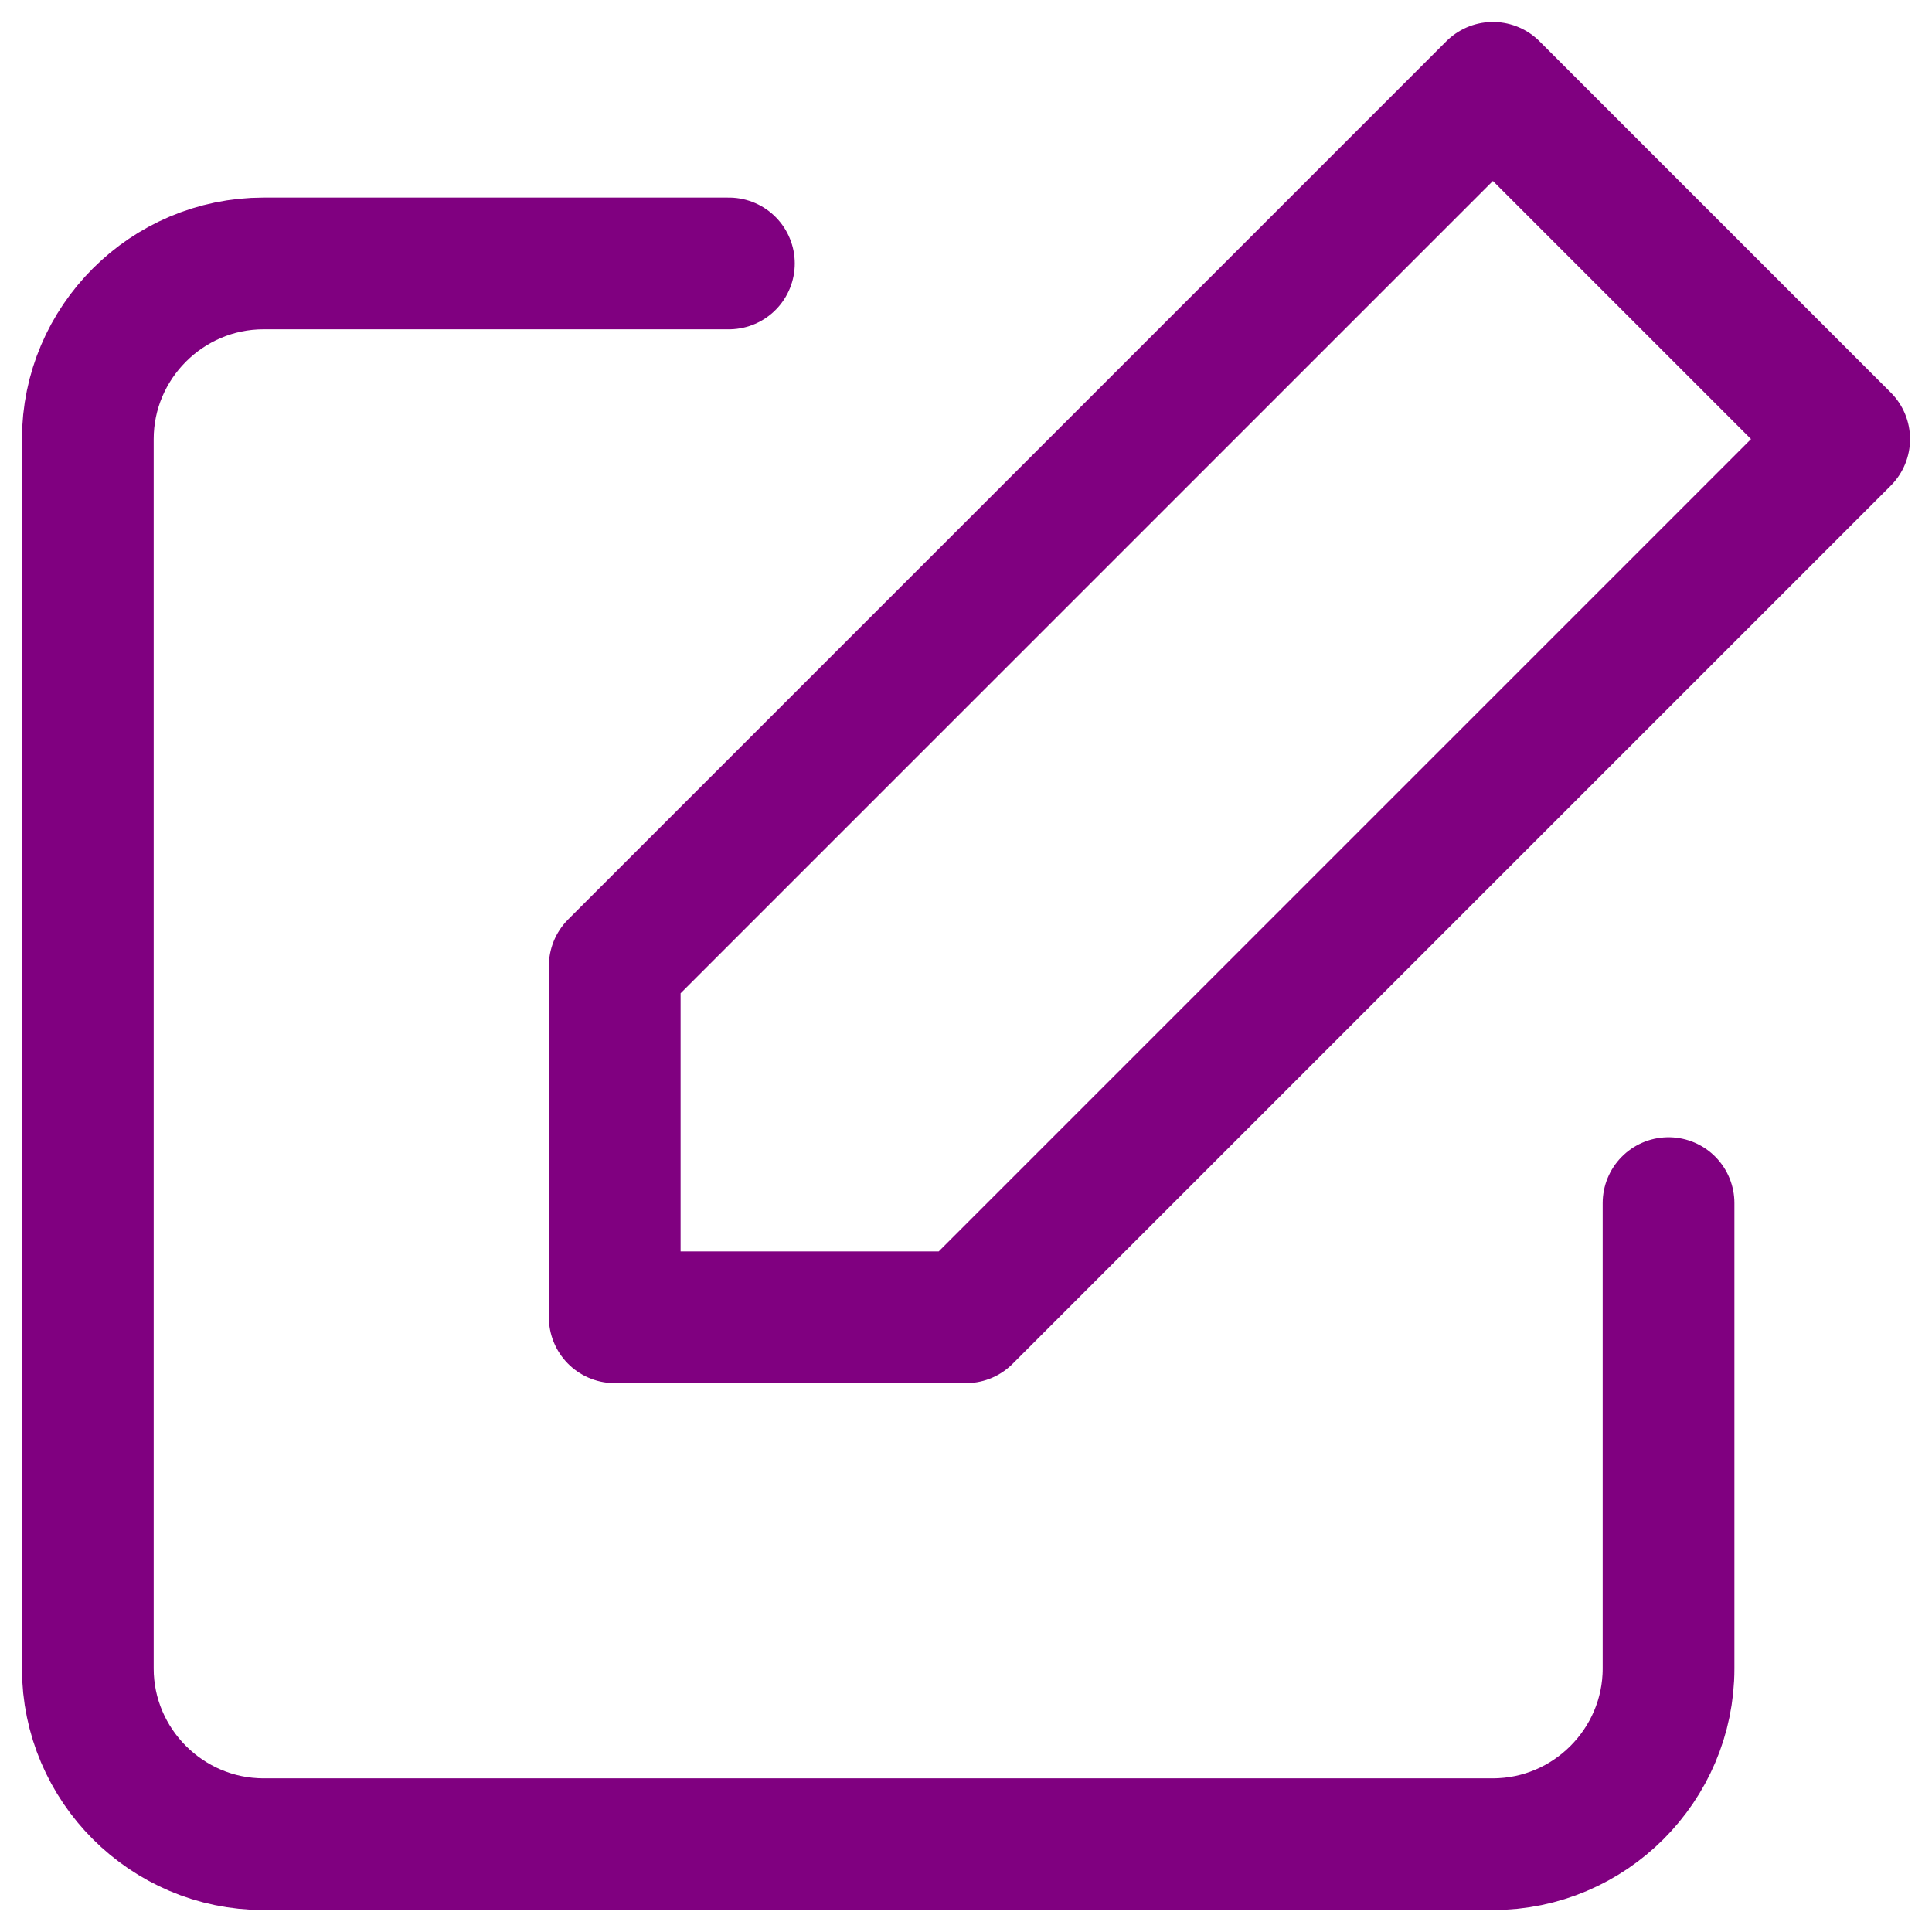
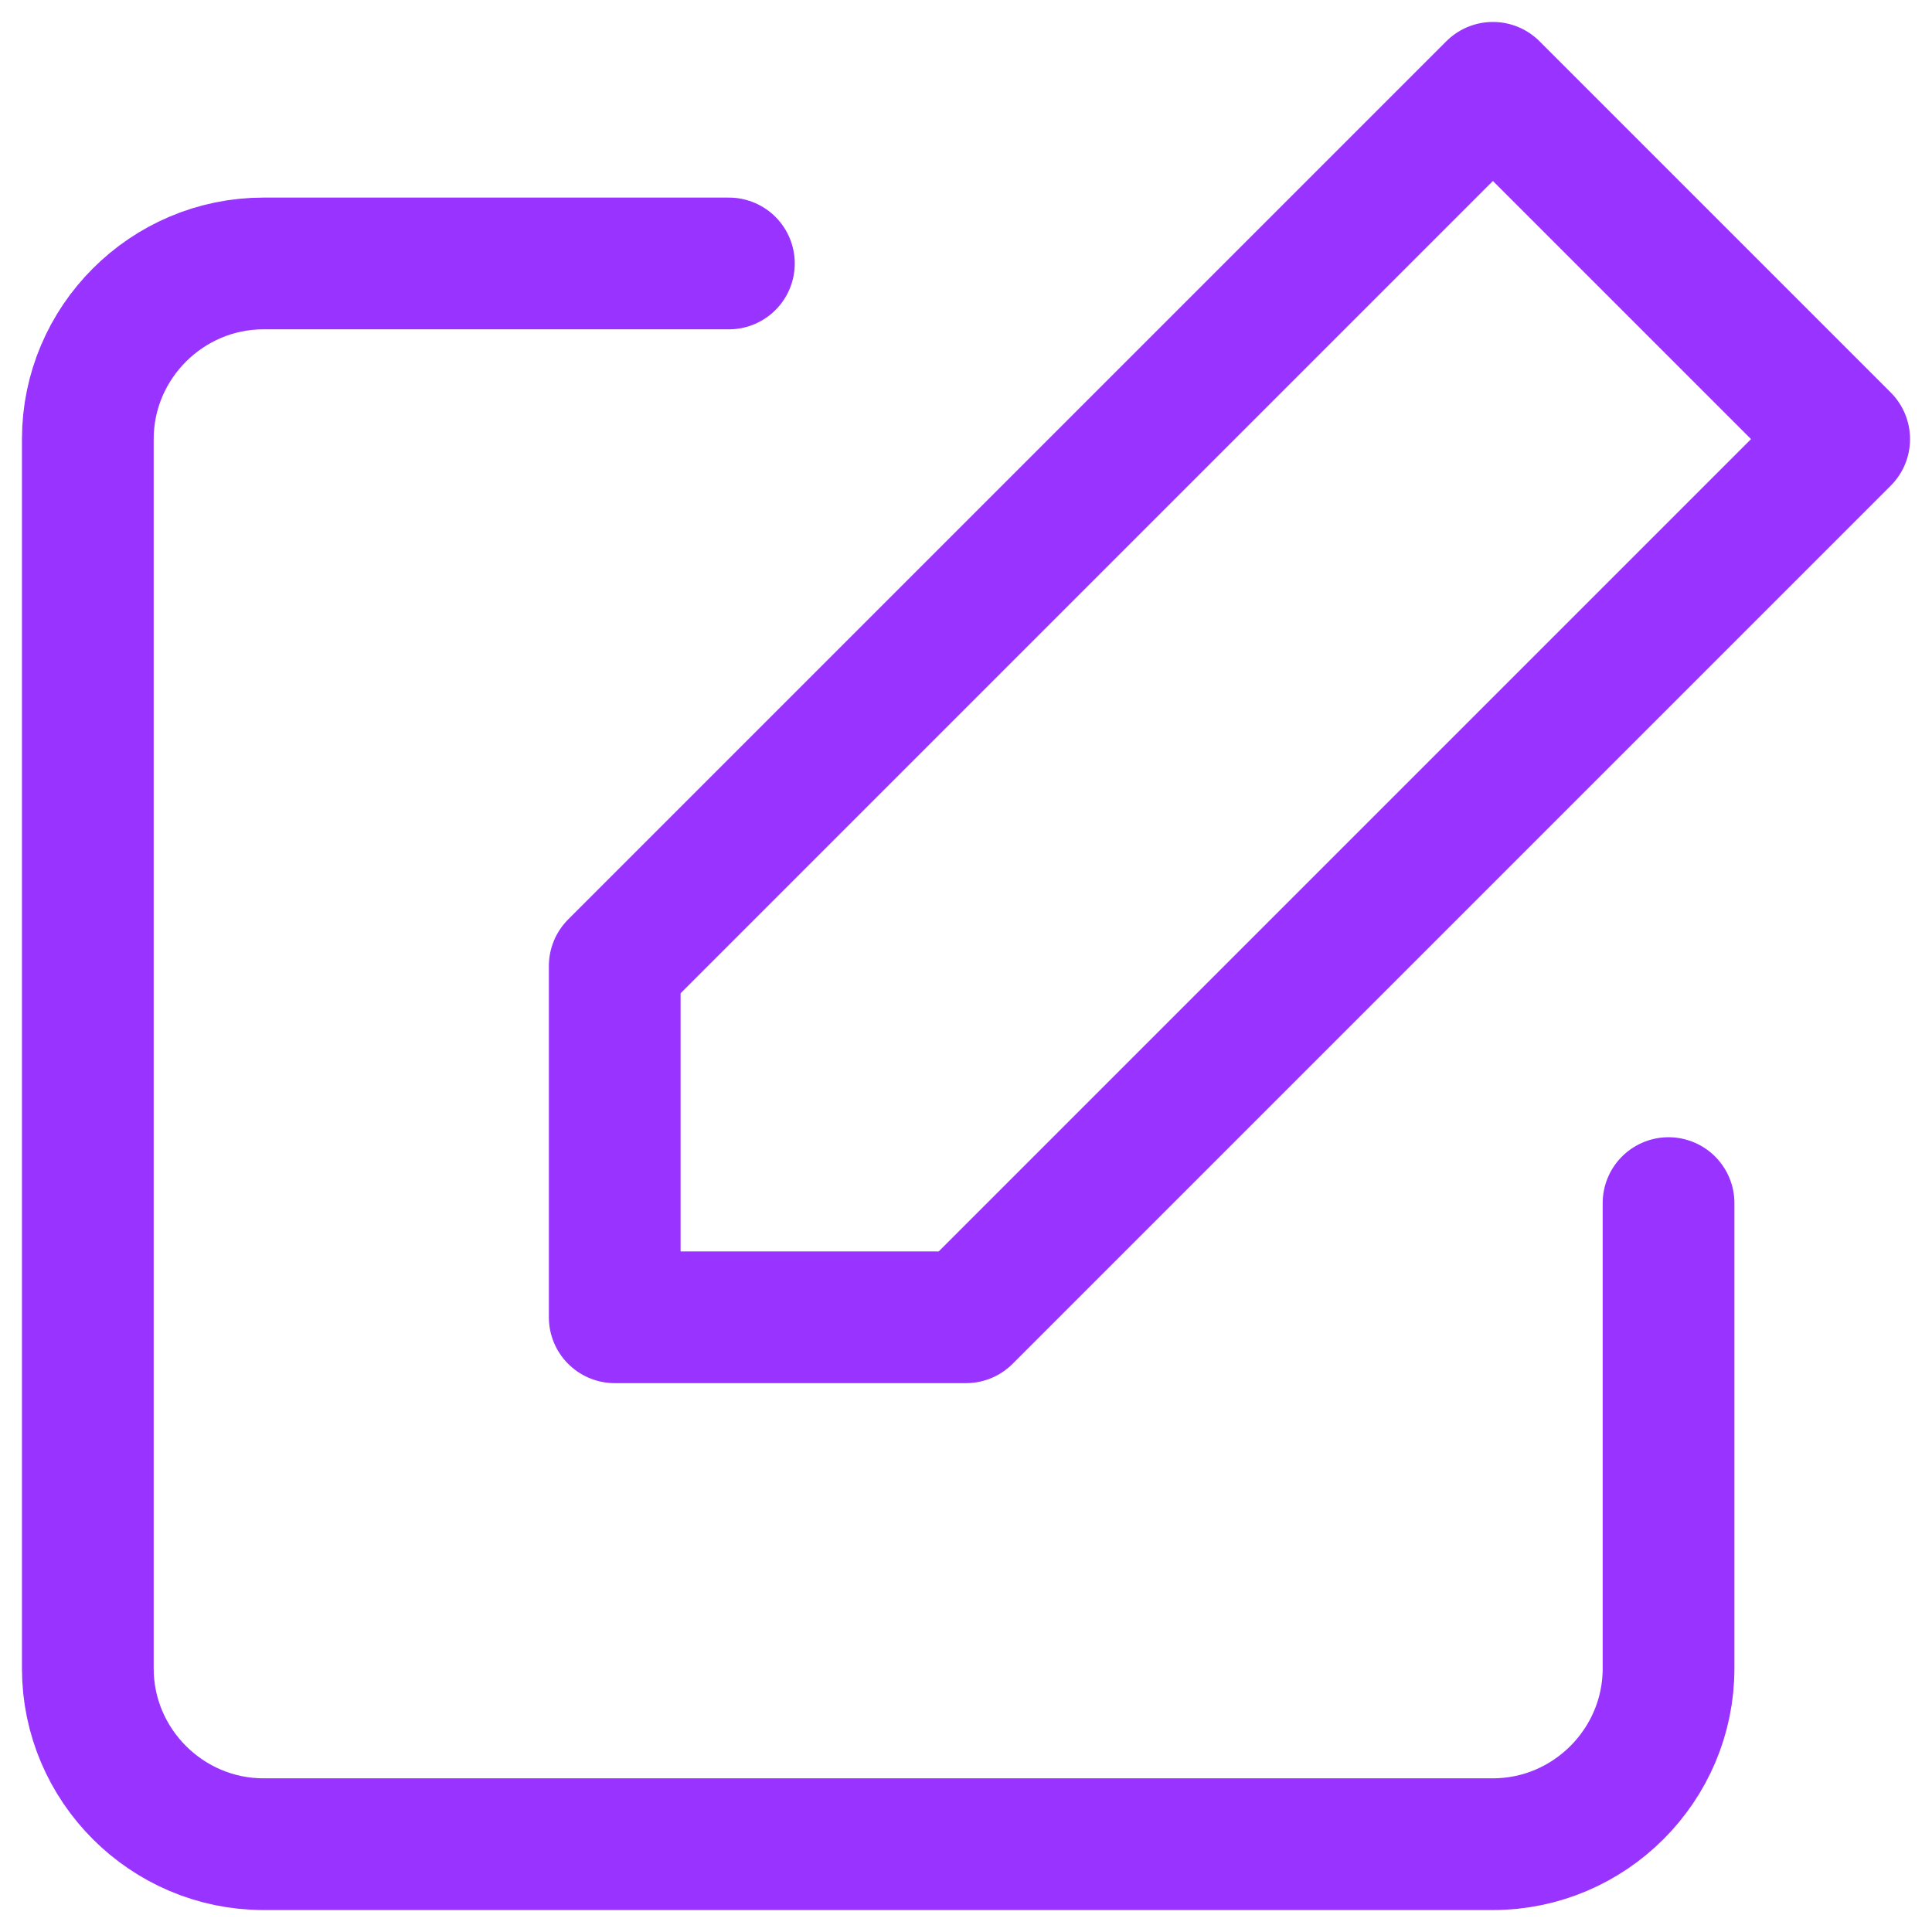
<svg xmlns="http://www.w3.org/2000/svg" width="22px" height="22px" fill="#8000ffcc" viewBox="0 0 22 22" version="1.1" id="svg843">
  <defs id="defs834" />
-   <g id="Symbols" stroke="#8000ffcc" stroke-linejoin="round" stroke-linecap="round" stroke-width="1" fill-rule="evenodd" fill="none" style="stroke:#800080;stroke-opacity:1">
-     <g id="edit" transform="translate(1,1)" stroke-width="1.5" stroke="#000000" style="stroke:#800080;stroke-opacity:1">
-       <g stroke="rgba(128,0,255,0.8)" id="Shape" style="stroke:#800080;stroke-opacity:1">
-         <path d="M 18 12.7 L 18 18 C 18 19.1 17.1 20 16 20 L 2 20 C 0.9 20 0 19.1 0 18 L 0 4 C 0 2.9 0.9 2 2 2 L 7.3 2" id="path836" style="stroke:#800080;stroke-opacity:1" />
-         <polygon points="16,0 20,4 10,14 6,14 6,10" id="polygon838" style="stroke:#800080;stroke-opacity:1" />
+   <g id="Symbols" stroke="#8000ffcc" stroke-linejoin="round" stroke-linecap="round" stroke-width="1" fill-rule="evenodd" fill="none" style="stroke:#8000ffcc;stroke-opacity:1">
+     <g id="edit" transform="translate(1,1)" stroke-width="1.5" stroke="#000000" style="stroke:#8000ffcc;stroke-opacity:1">
+       <g stroke="rgba(128,0,255,0.8)" id="Shape" style="stroke:#8000ffcc;stroke-opacity:1">
+         <path d="M 18 12.7 L 18 18 C 18 19.1 17.1 20 16 20 L 2 20 C 0.9 20 0 19.1 0 18 L 0 4 C 0 2.9 0.9 2 2 2 L 7.3 2" id="path836" style="stroke:#8000ffcc;stroke-opacity:1" />
+         <polygon points="16,0 20,4 10,14 6,14 6,10" id="polygon838" style="stroke:#8000ffcc;stroke-opacity:1" />
      </g>
    </g>
  </g>
</svg>
